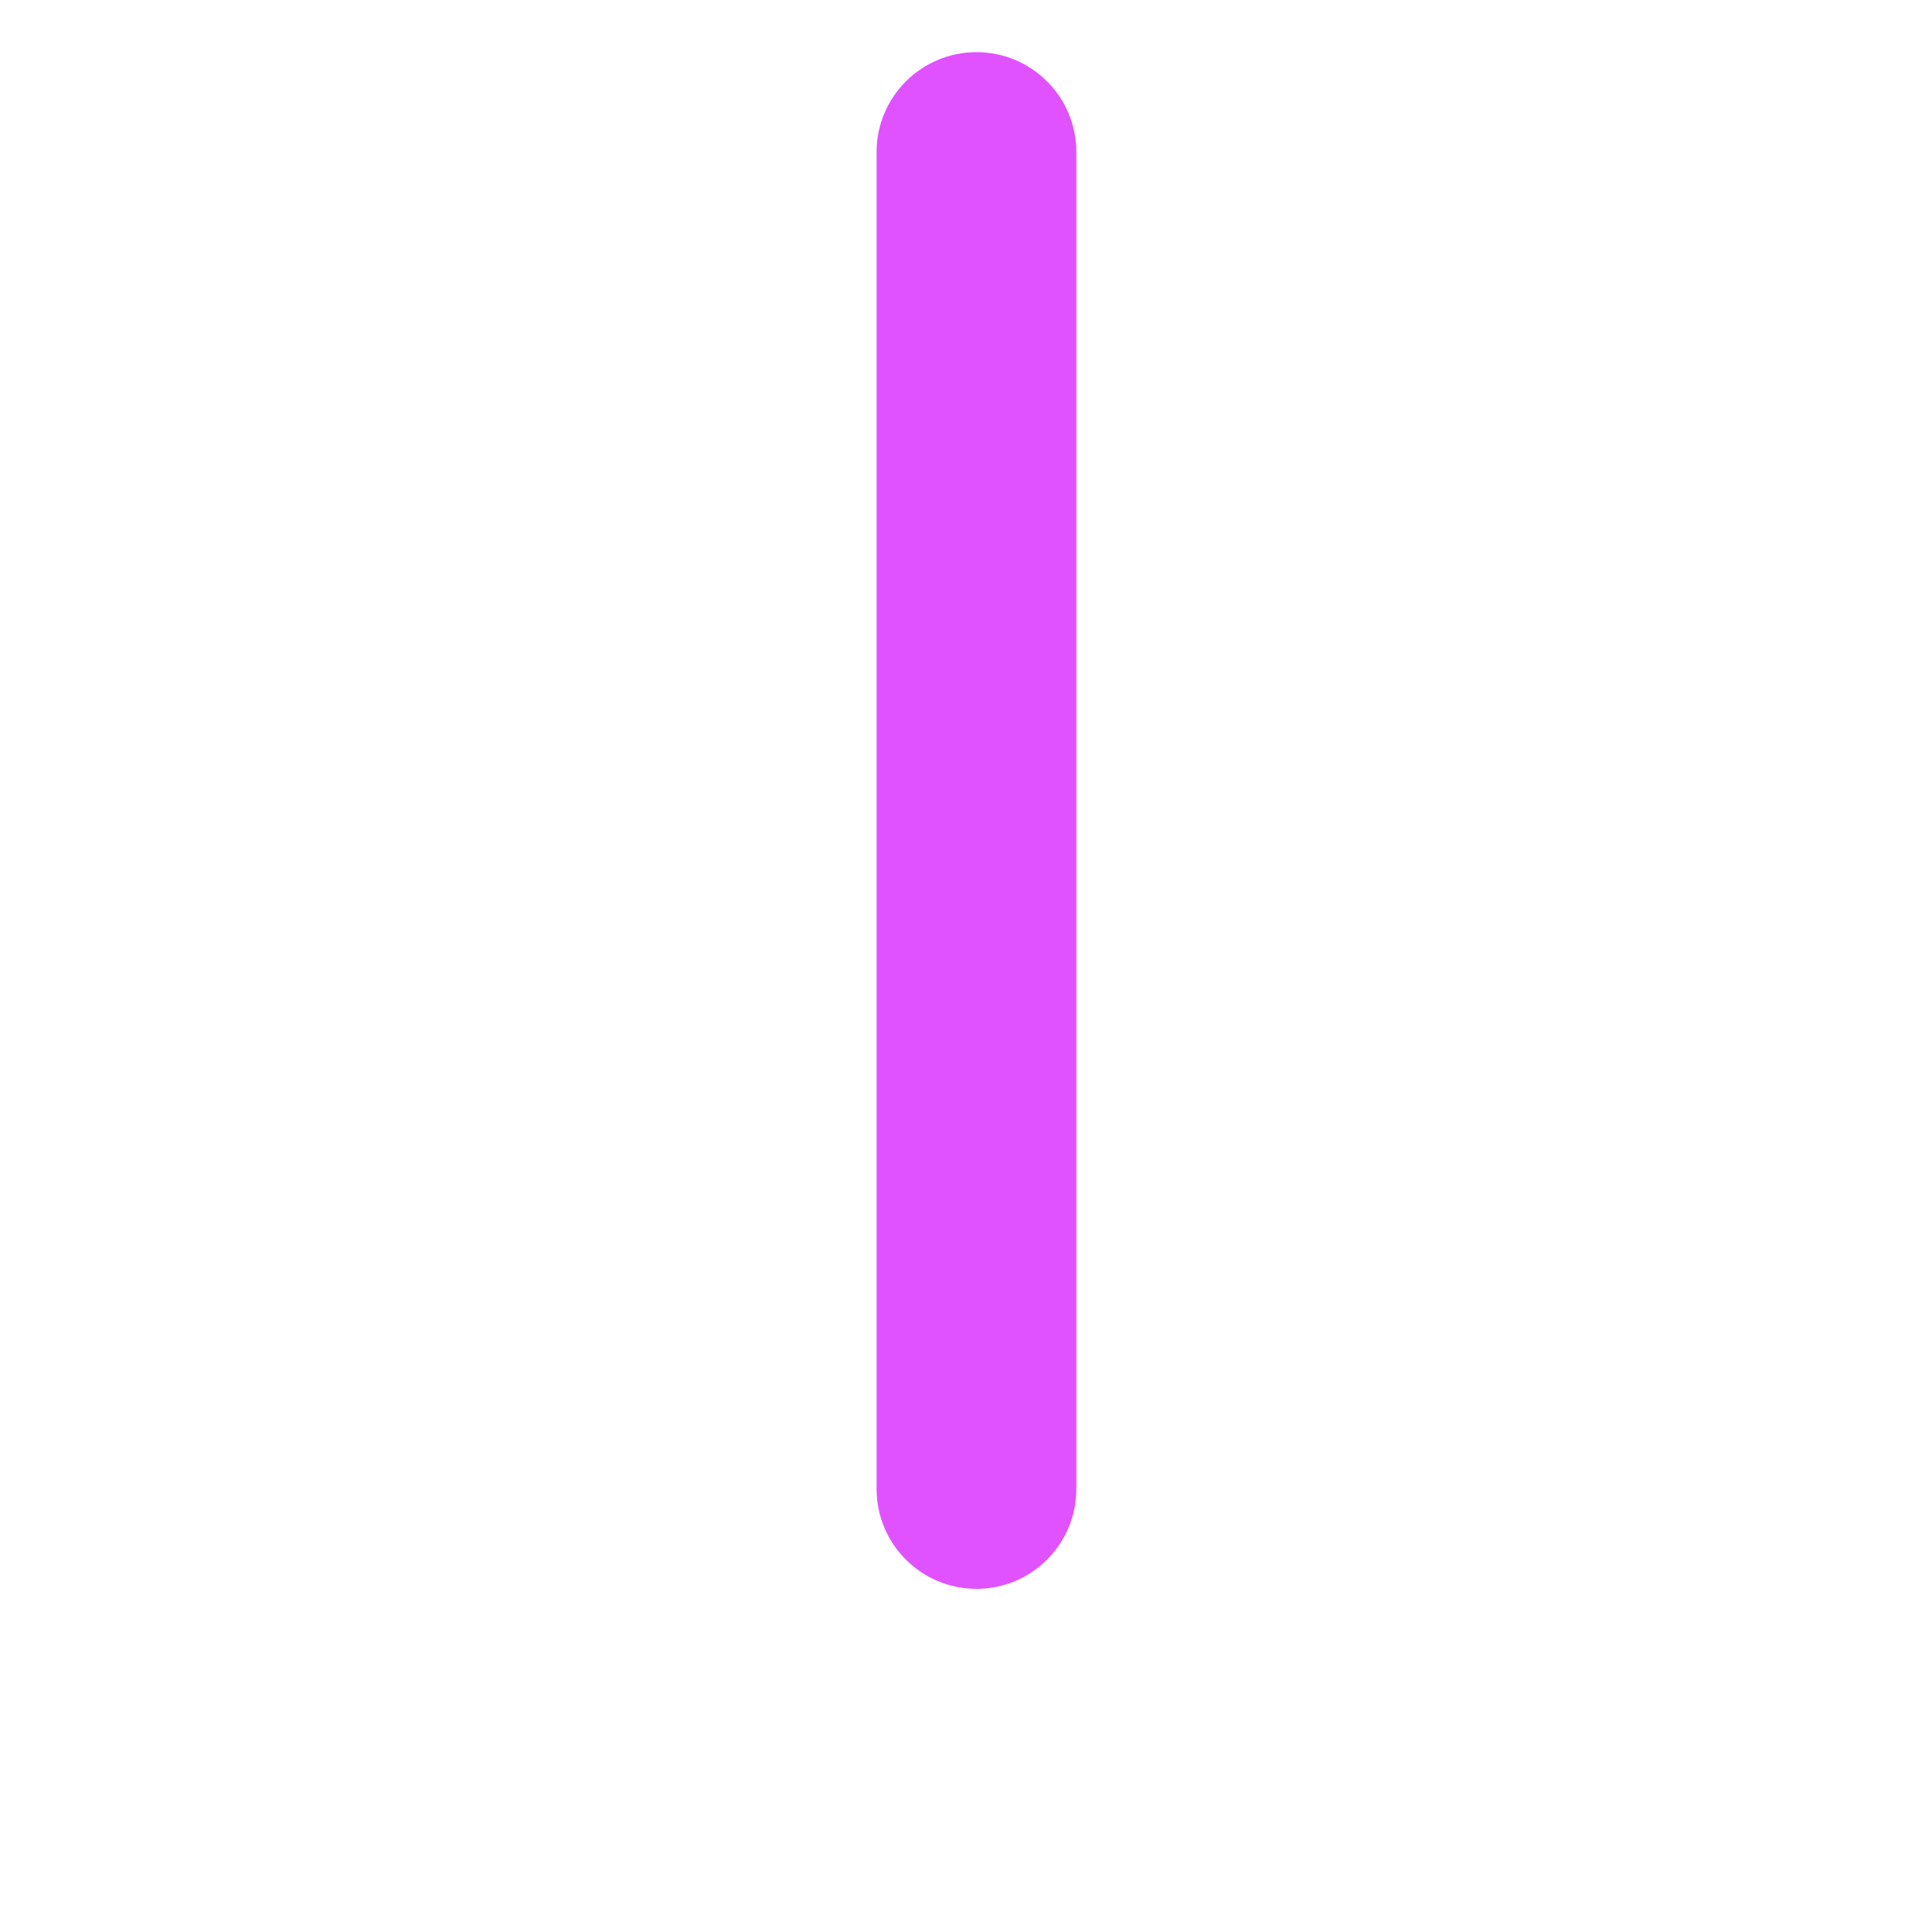
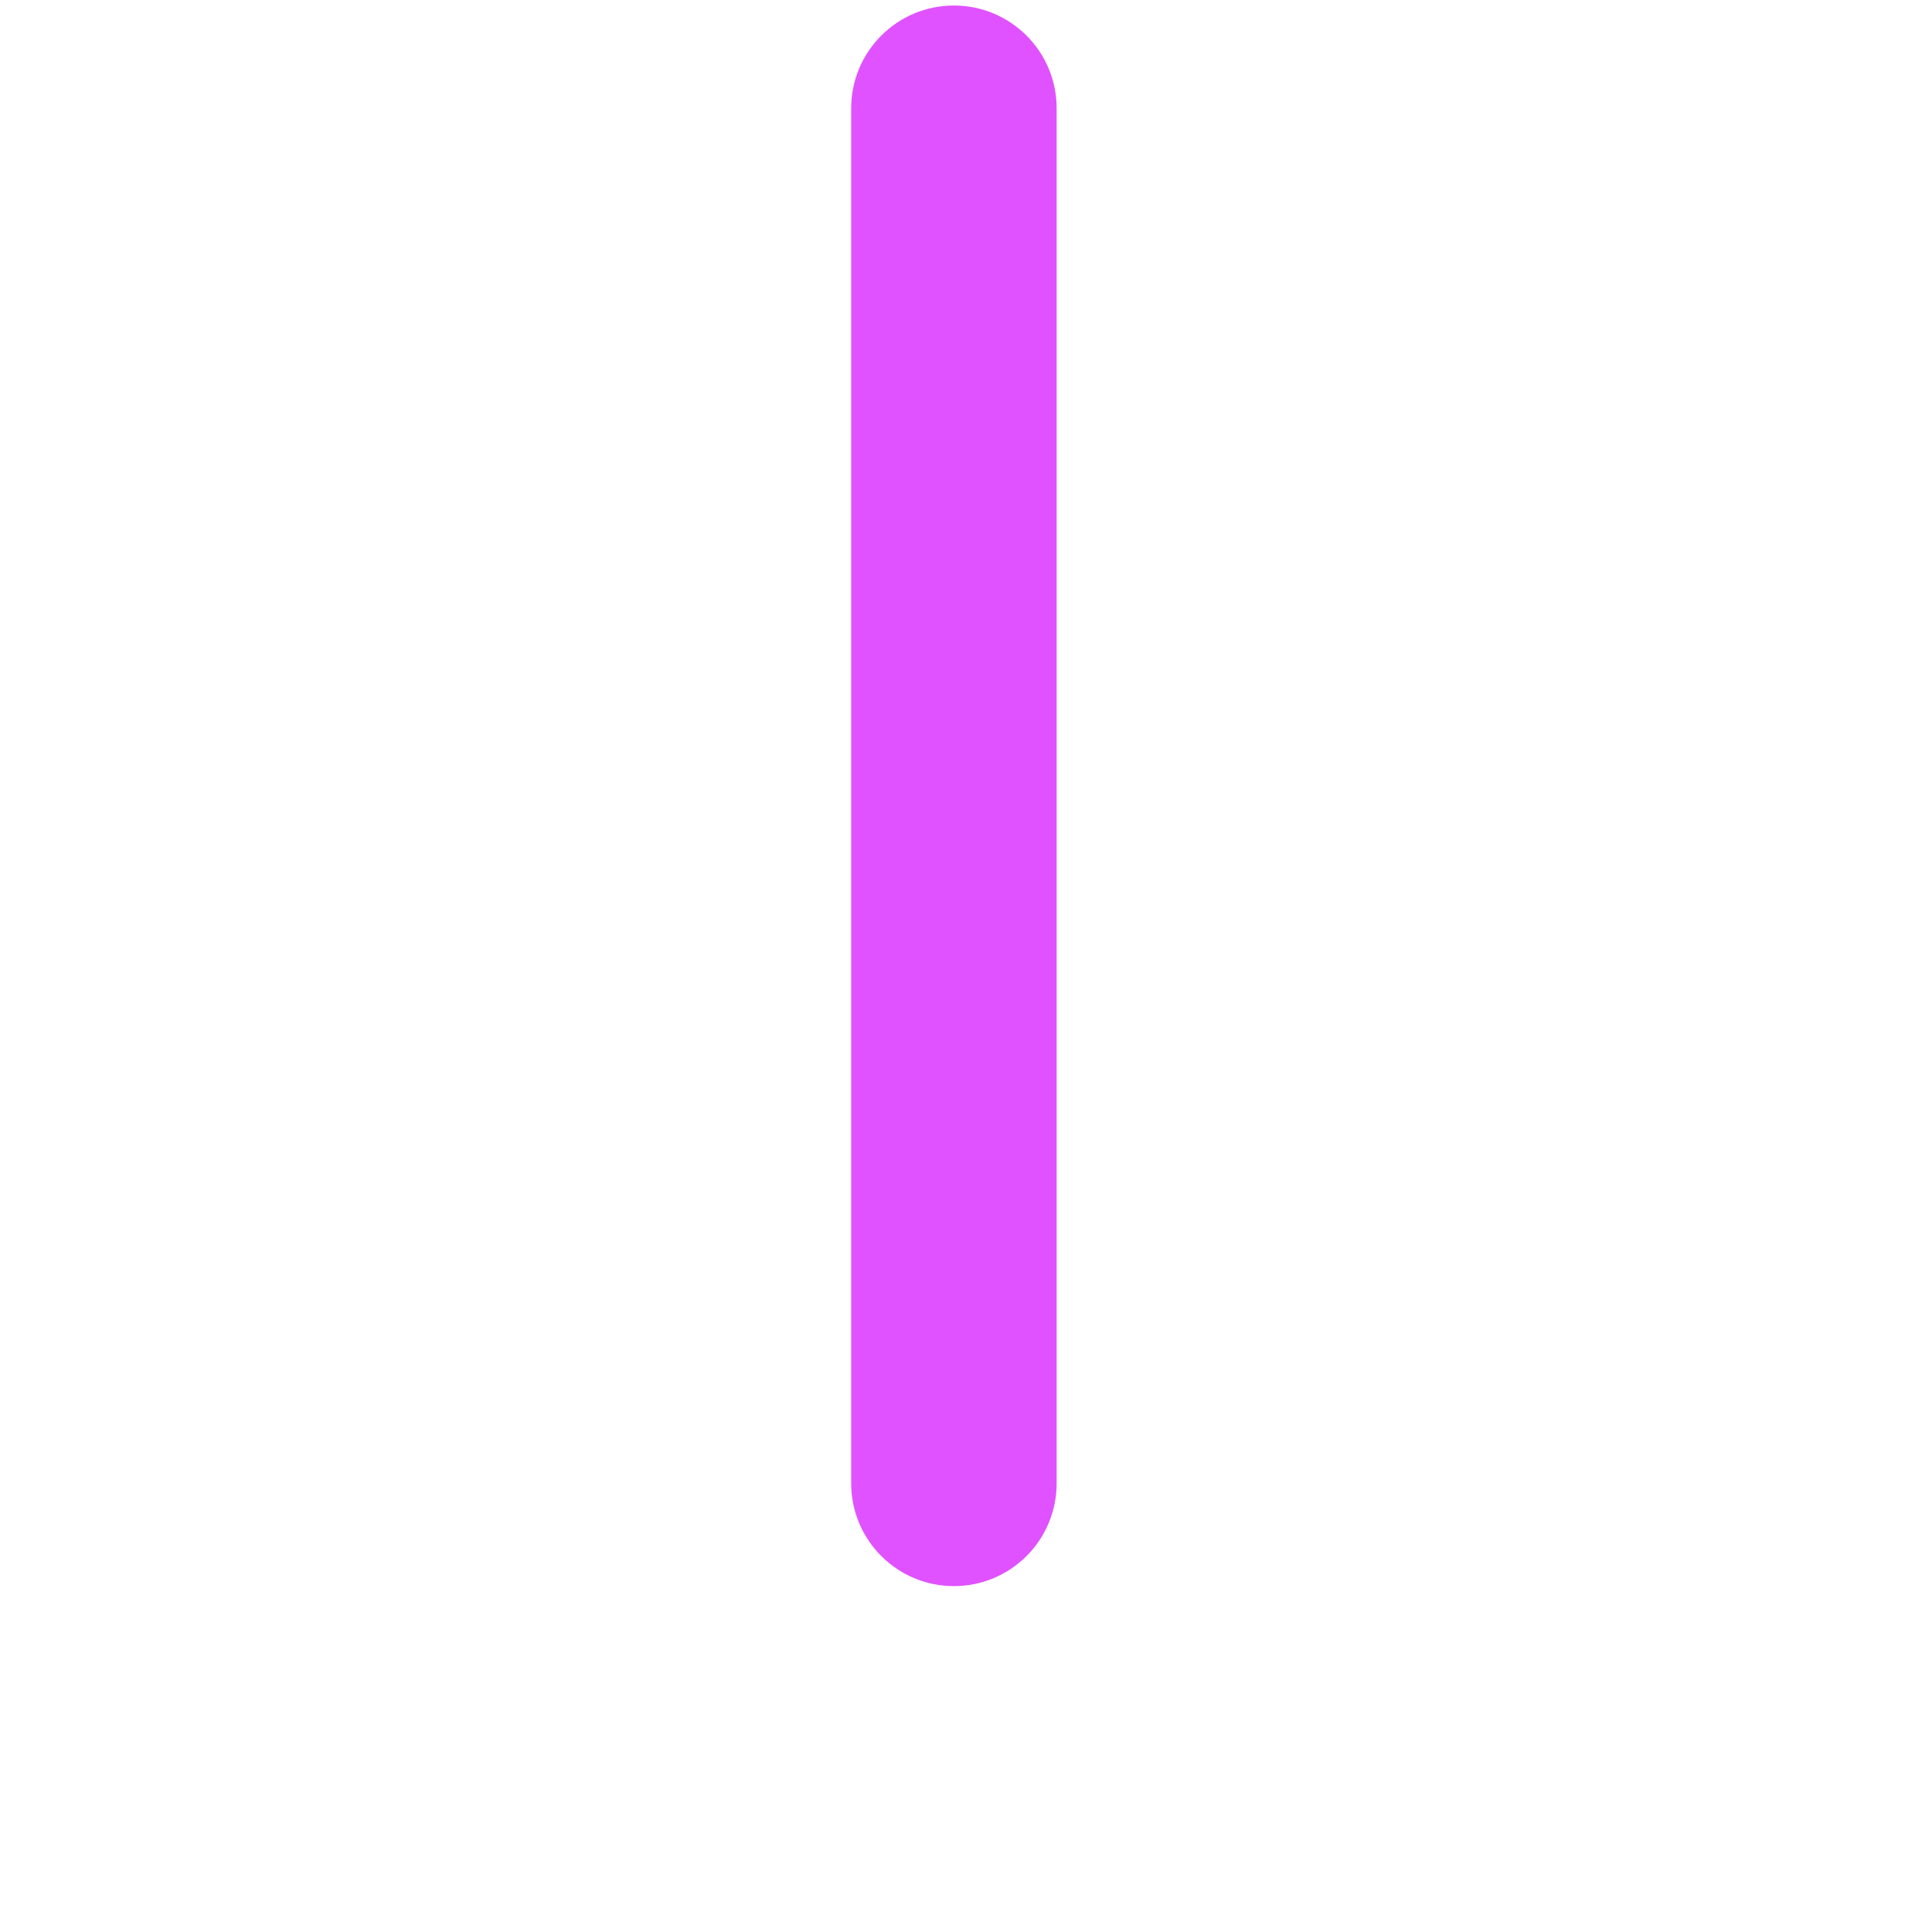
- <svg xmlns="http://www.w3.org/2000/svg" xmlns:xlink="http://www.w3.org/1999/xlink" width="36" height="36" viewBox="0 0 36 36" fill="none">
+ <svg xmlns="http://www.w3.org/2000/svg" xmlns:xlink="http://www.w3.org/1999/xlink" width="35" height="35" viewBox="0 0 35 35" fill="none">
  <g id="Repeat group 1_inner" data-figma-trr="r6u0.2-0f">
-     <rect x="16.334" y="0.972" width="3.722" height="28.634" rx="1.861" fill="#E052FF" />
+     <rect x="15.42" y="0.1" width="3.722" height="28.634" rx="1.861" fill="#E052FF" />
  </g>
  <use xlink:href="#Repeat%20group%201_inner" transform="translate(23.6063 -6.32533) rotate(60)" />
  <use xlink:href="#Repeat%20group%201_inner" transform="translate(40.8873 10.9556) rotate(120)" />
  <use xlink:href="#Repeat%20group%201_inner" transform="translate(34.5621 34.5619) rotate(-180)" />
  <use xlink:href="#Repeat%20group%201_inner" transform="translate(10.9558 40.8873) rotate(-120)" />
  <use xlink:href="#Repeat%20group%201_inner" transform="translate(-6.32524 23.6063) rotate(-60)" />
</svg>
